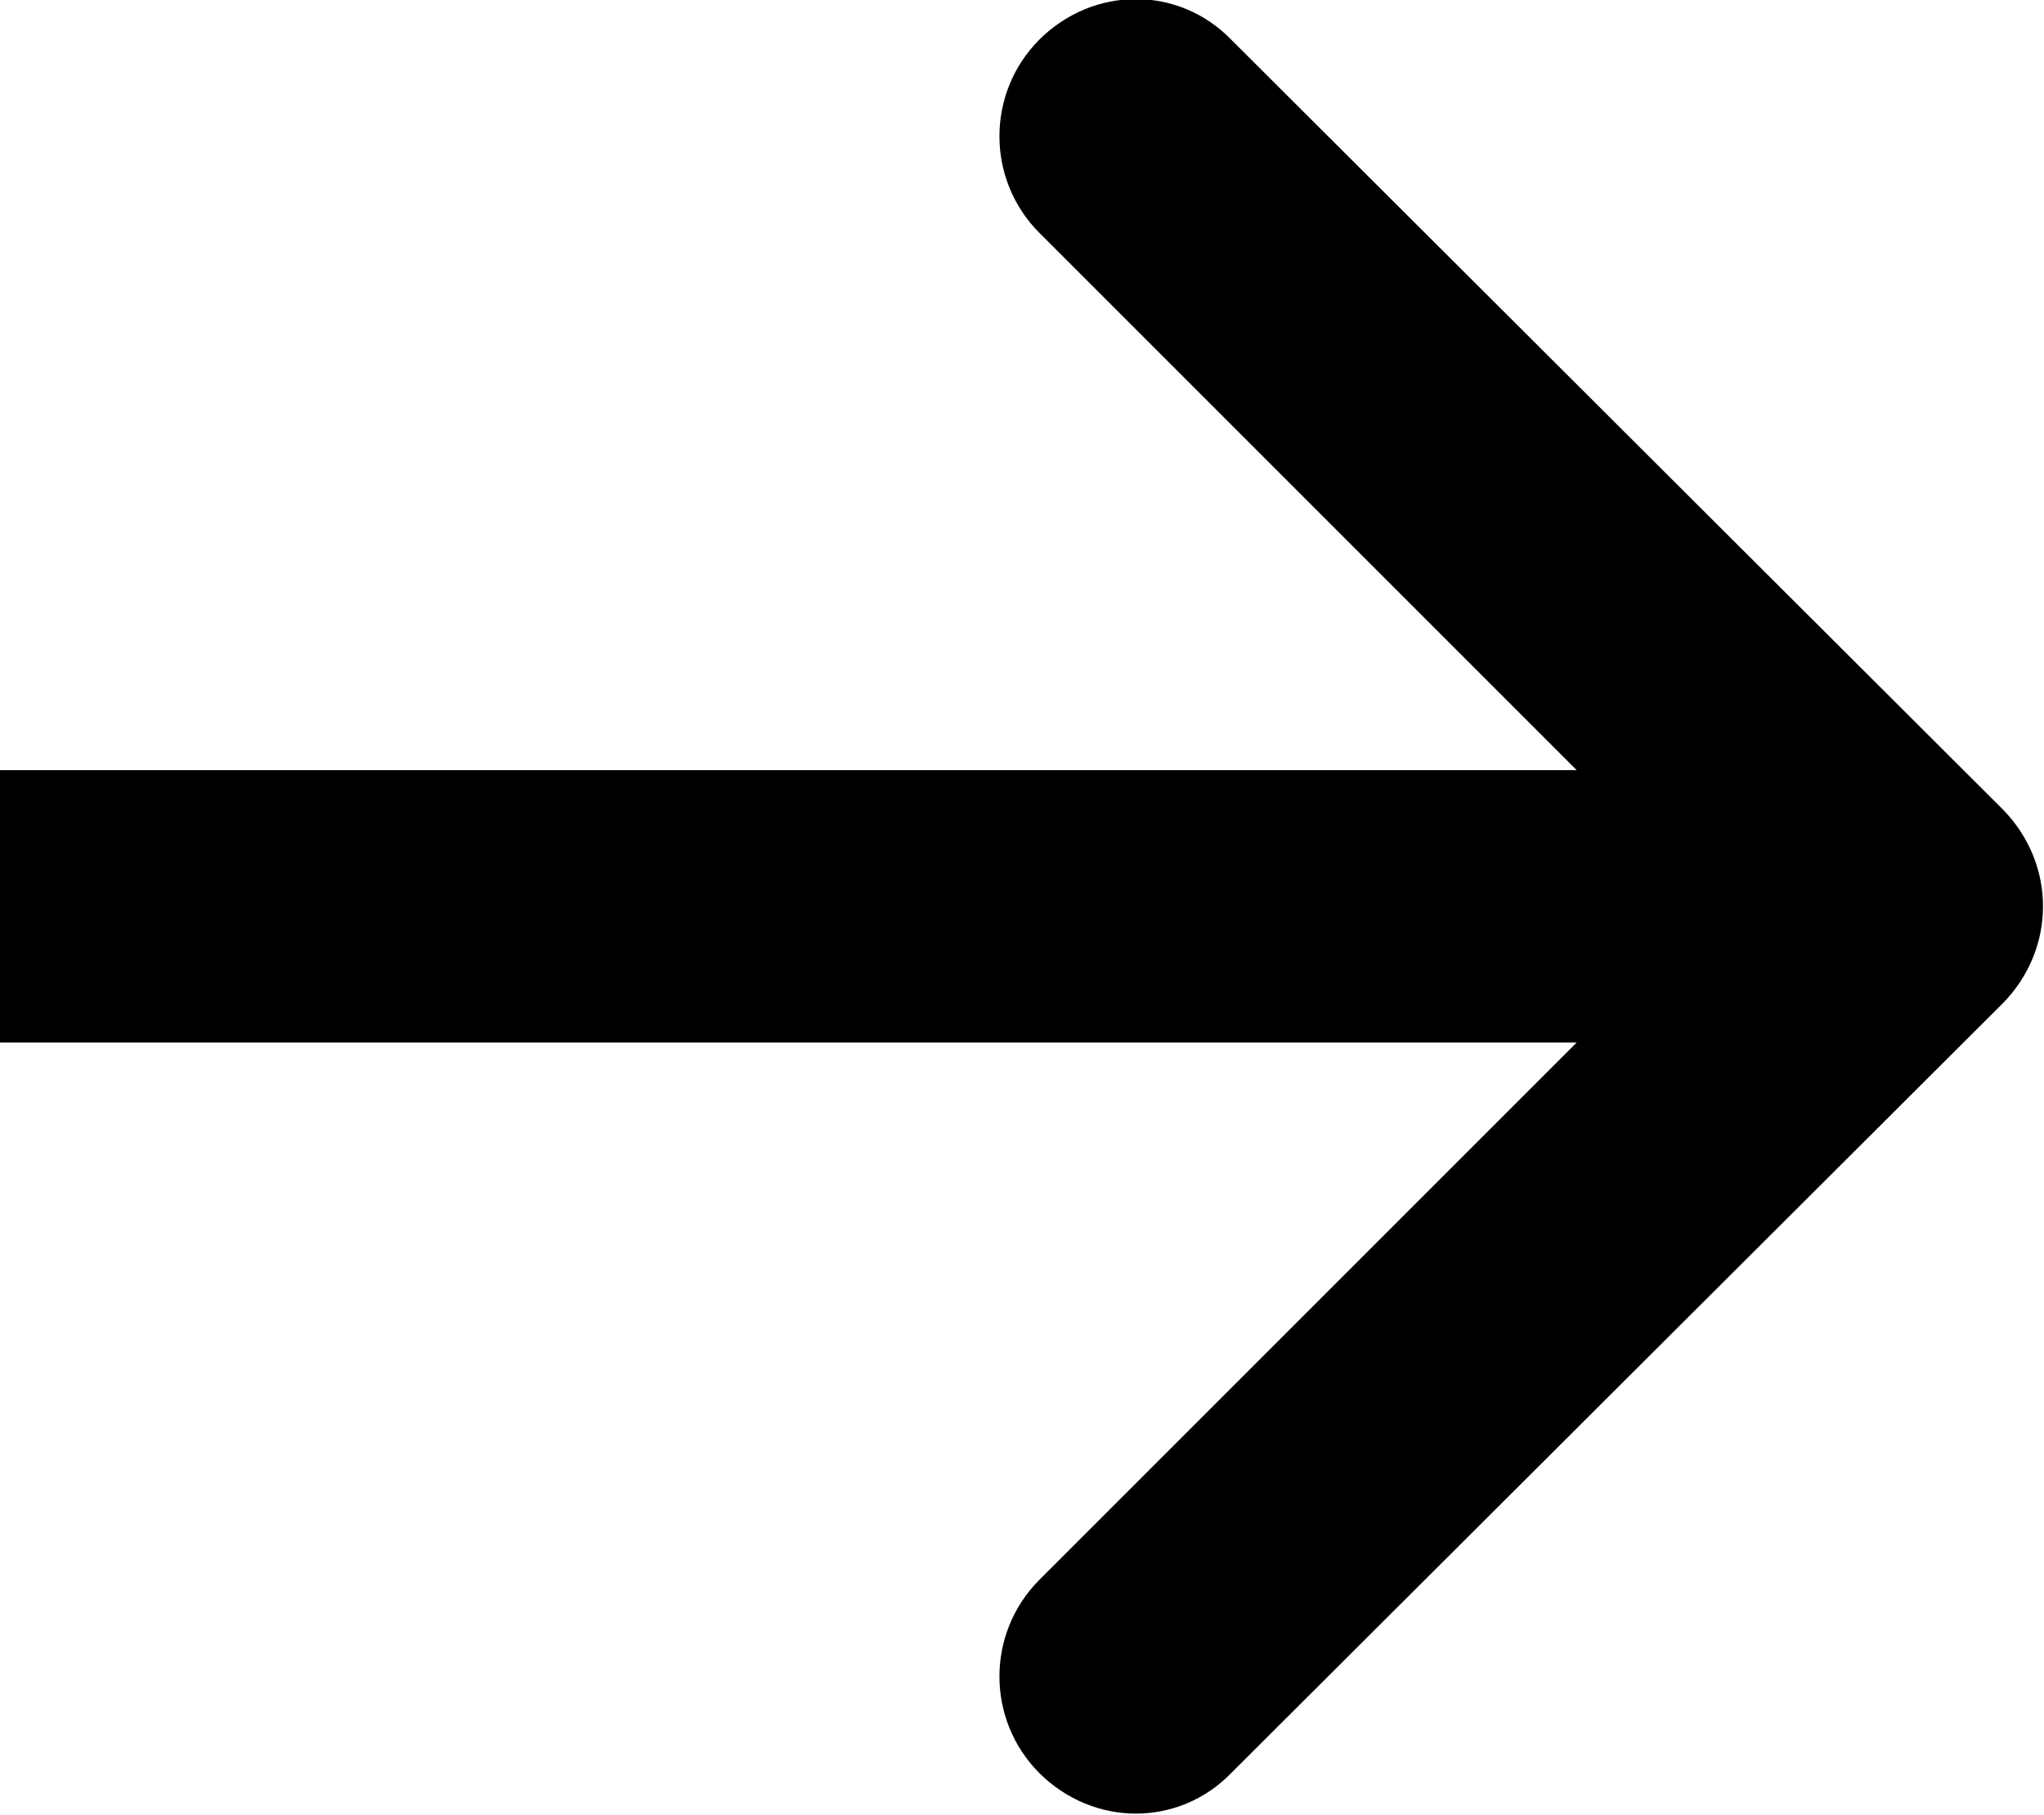
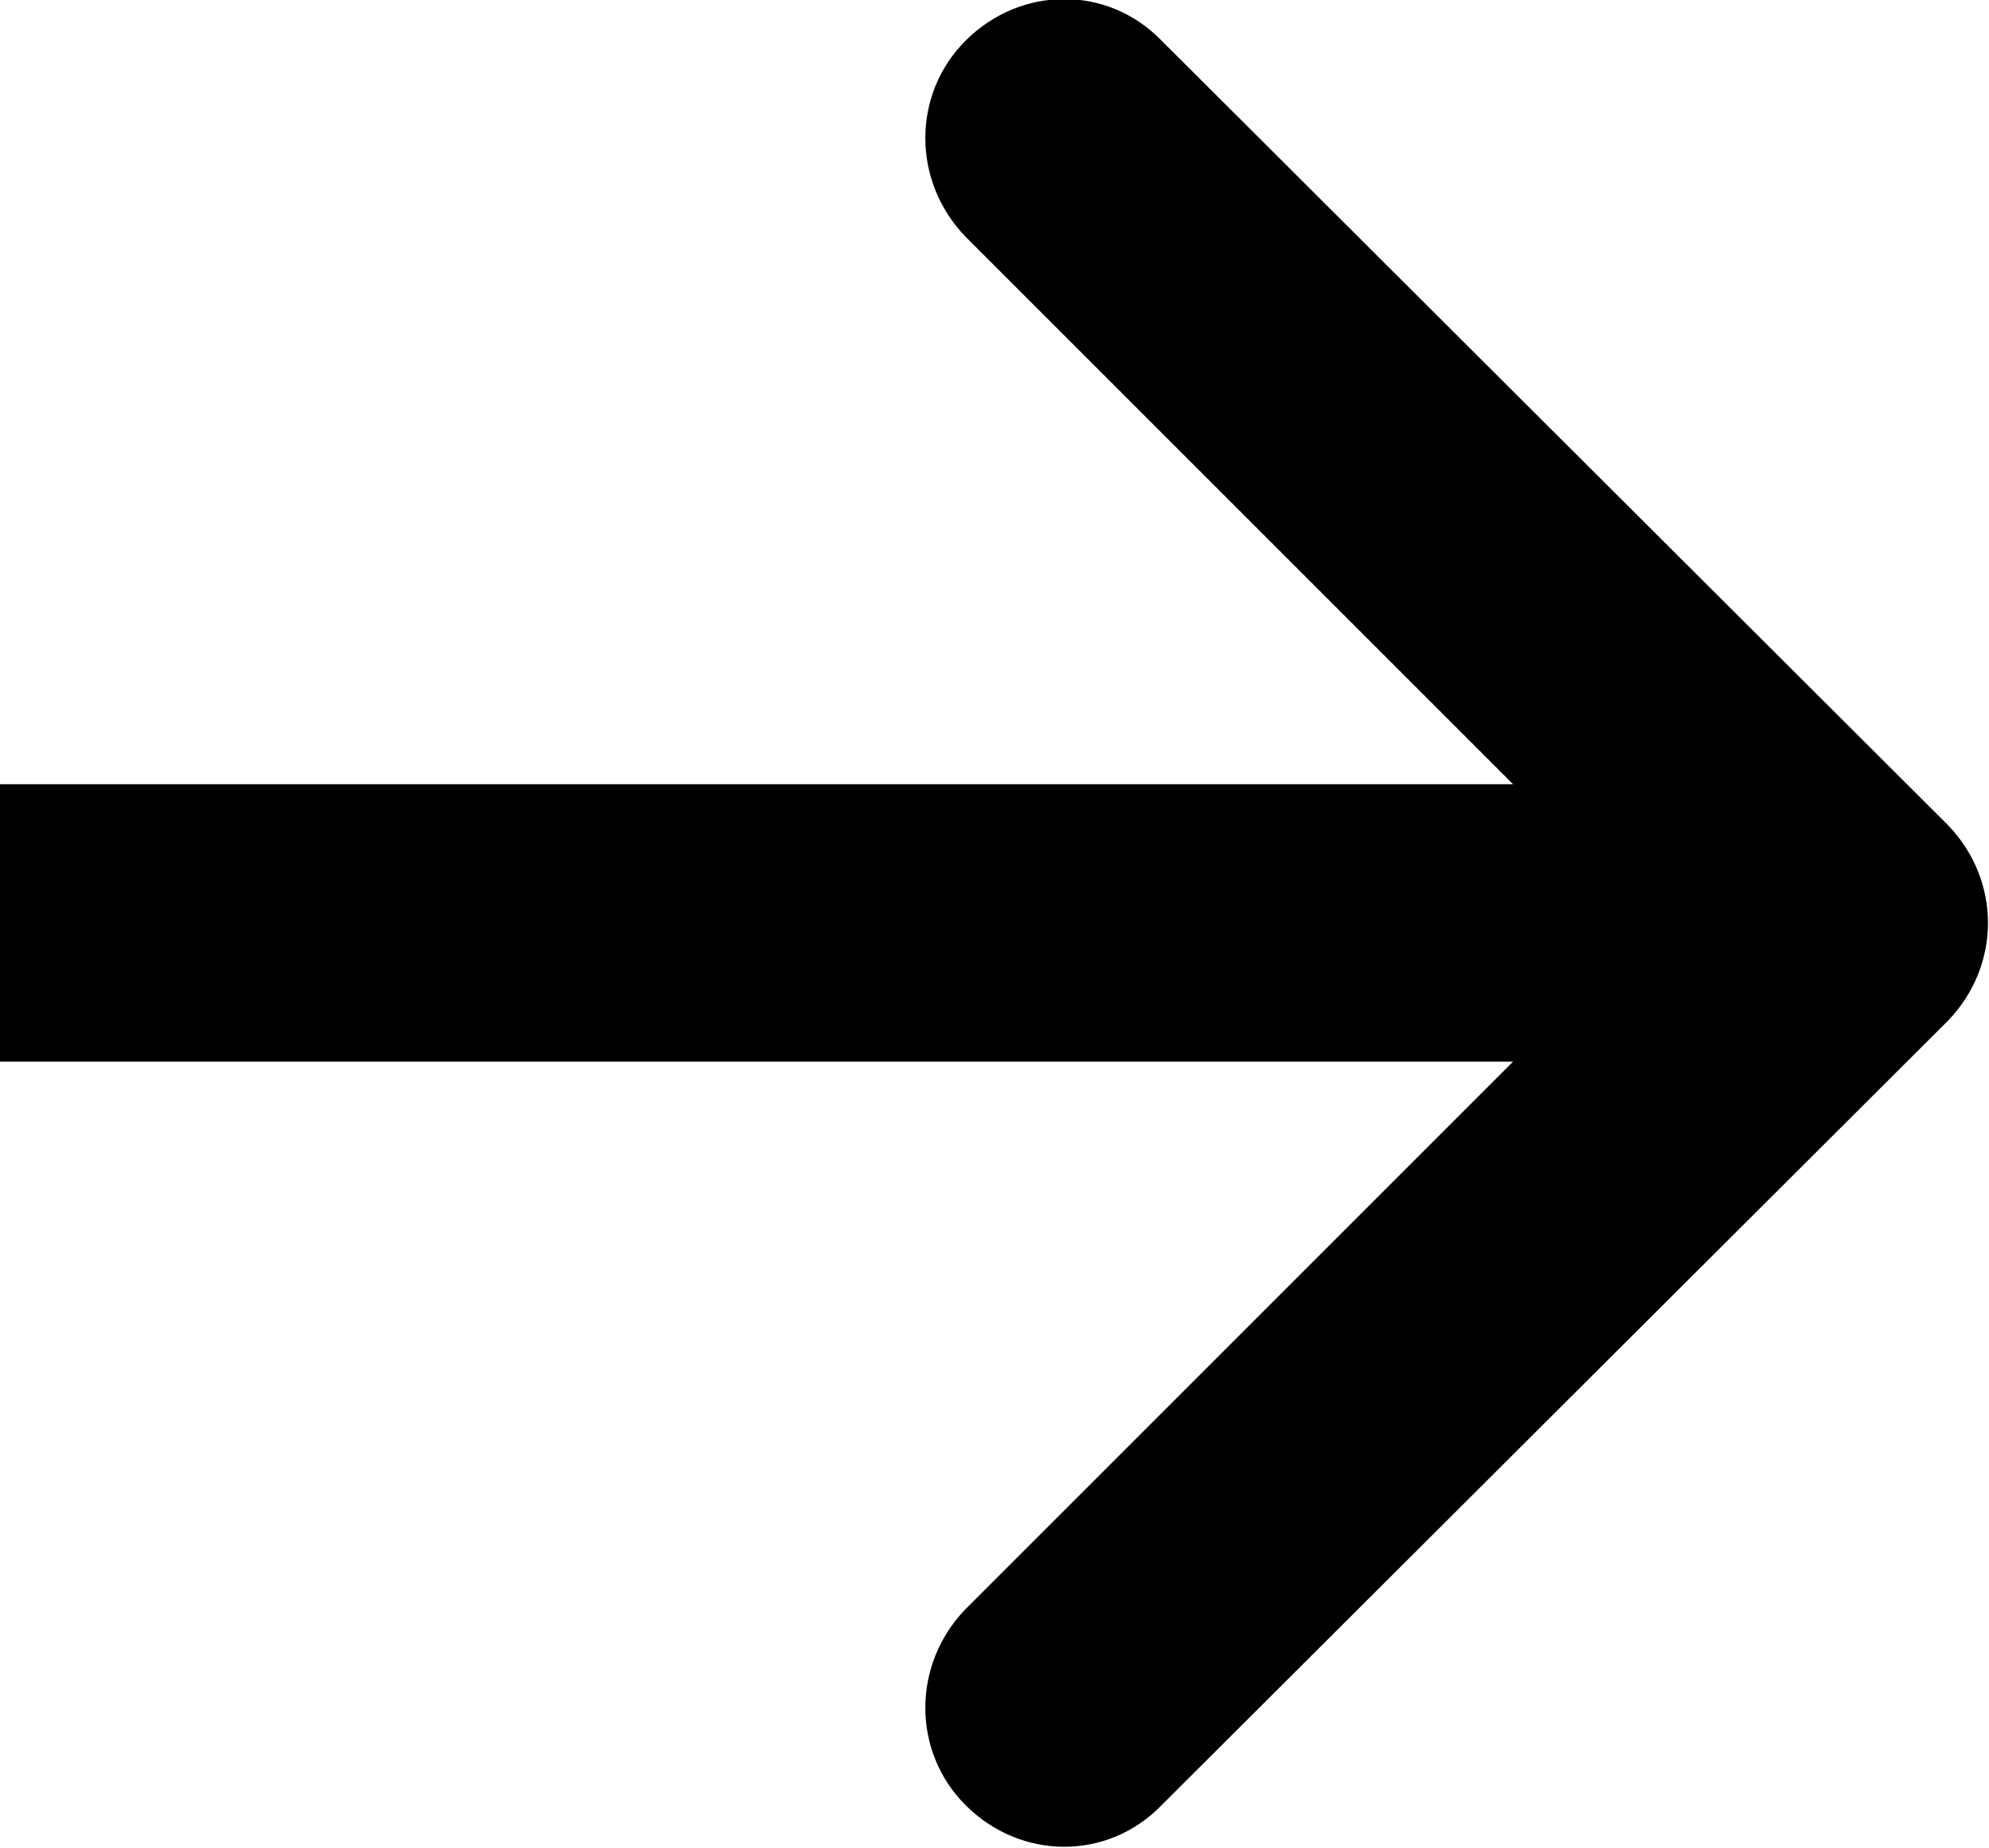
- <svg xmlns="http://www.w3.org/2000/svg" width="11.253" height="9.991">
-   <path fill-rule="evenodd" d="M8.68 4.24 5.72 1.28a.754.754 0 0 1 0-1.06c.3-.3.77-.3 1.06 0l4.25 4.24c.29.3.29.76 0 1.06L6.78 9.76c-.29.3-.76.3-1.06 0a.754.754 0 0 1 0-1.06l2.96-2.96H0v-1.5h8.68Z" />
+ <svg xmlns="http://www.w3.org/2000/svg" width="10.753" height="9.991" viewBox="0 0 10.753 9.991">
+   <path d="M8.18 4.24L5.22 1.28C4.93 0.98 4.93 0.51 5.22 0.22C5.52 -0.08 5.99 -0.08 6.28 0.22L10.53 4.46C10.82 4.76 10.82 5.22 10.53 5.52L6.28 9.76C5.99 10.06 5.52 10.06 5.22 9.76C4.93 9.47 4.93 9 5.22 8.7L8.18 5.74L0 5.74L0 4.24L8.18 4.24Z" />
</svg>
